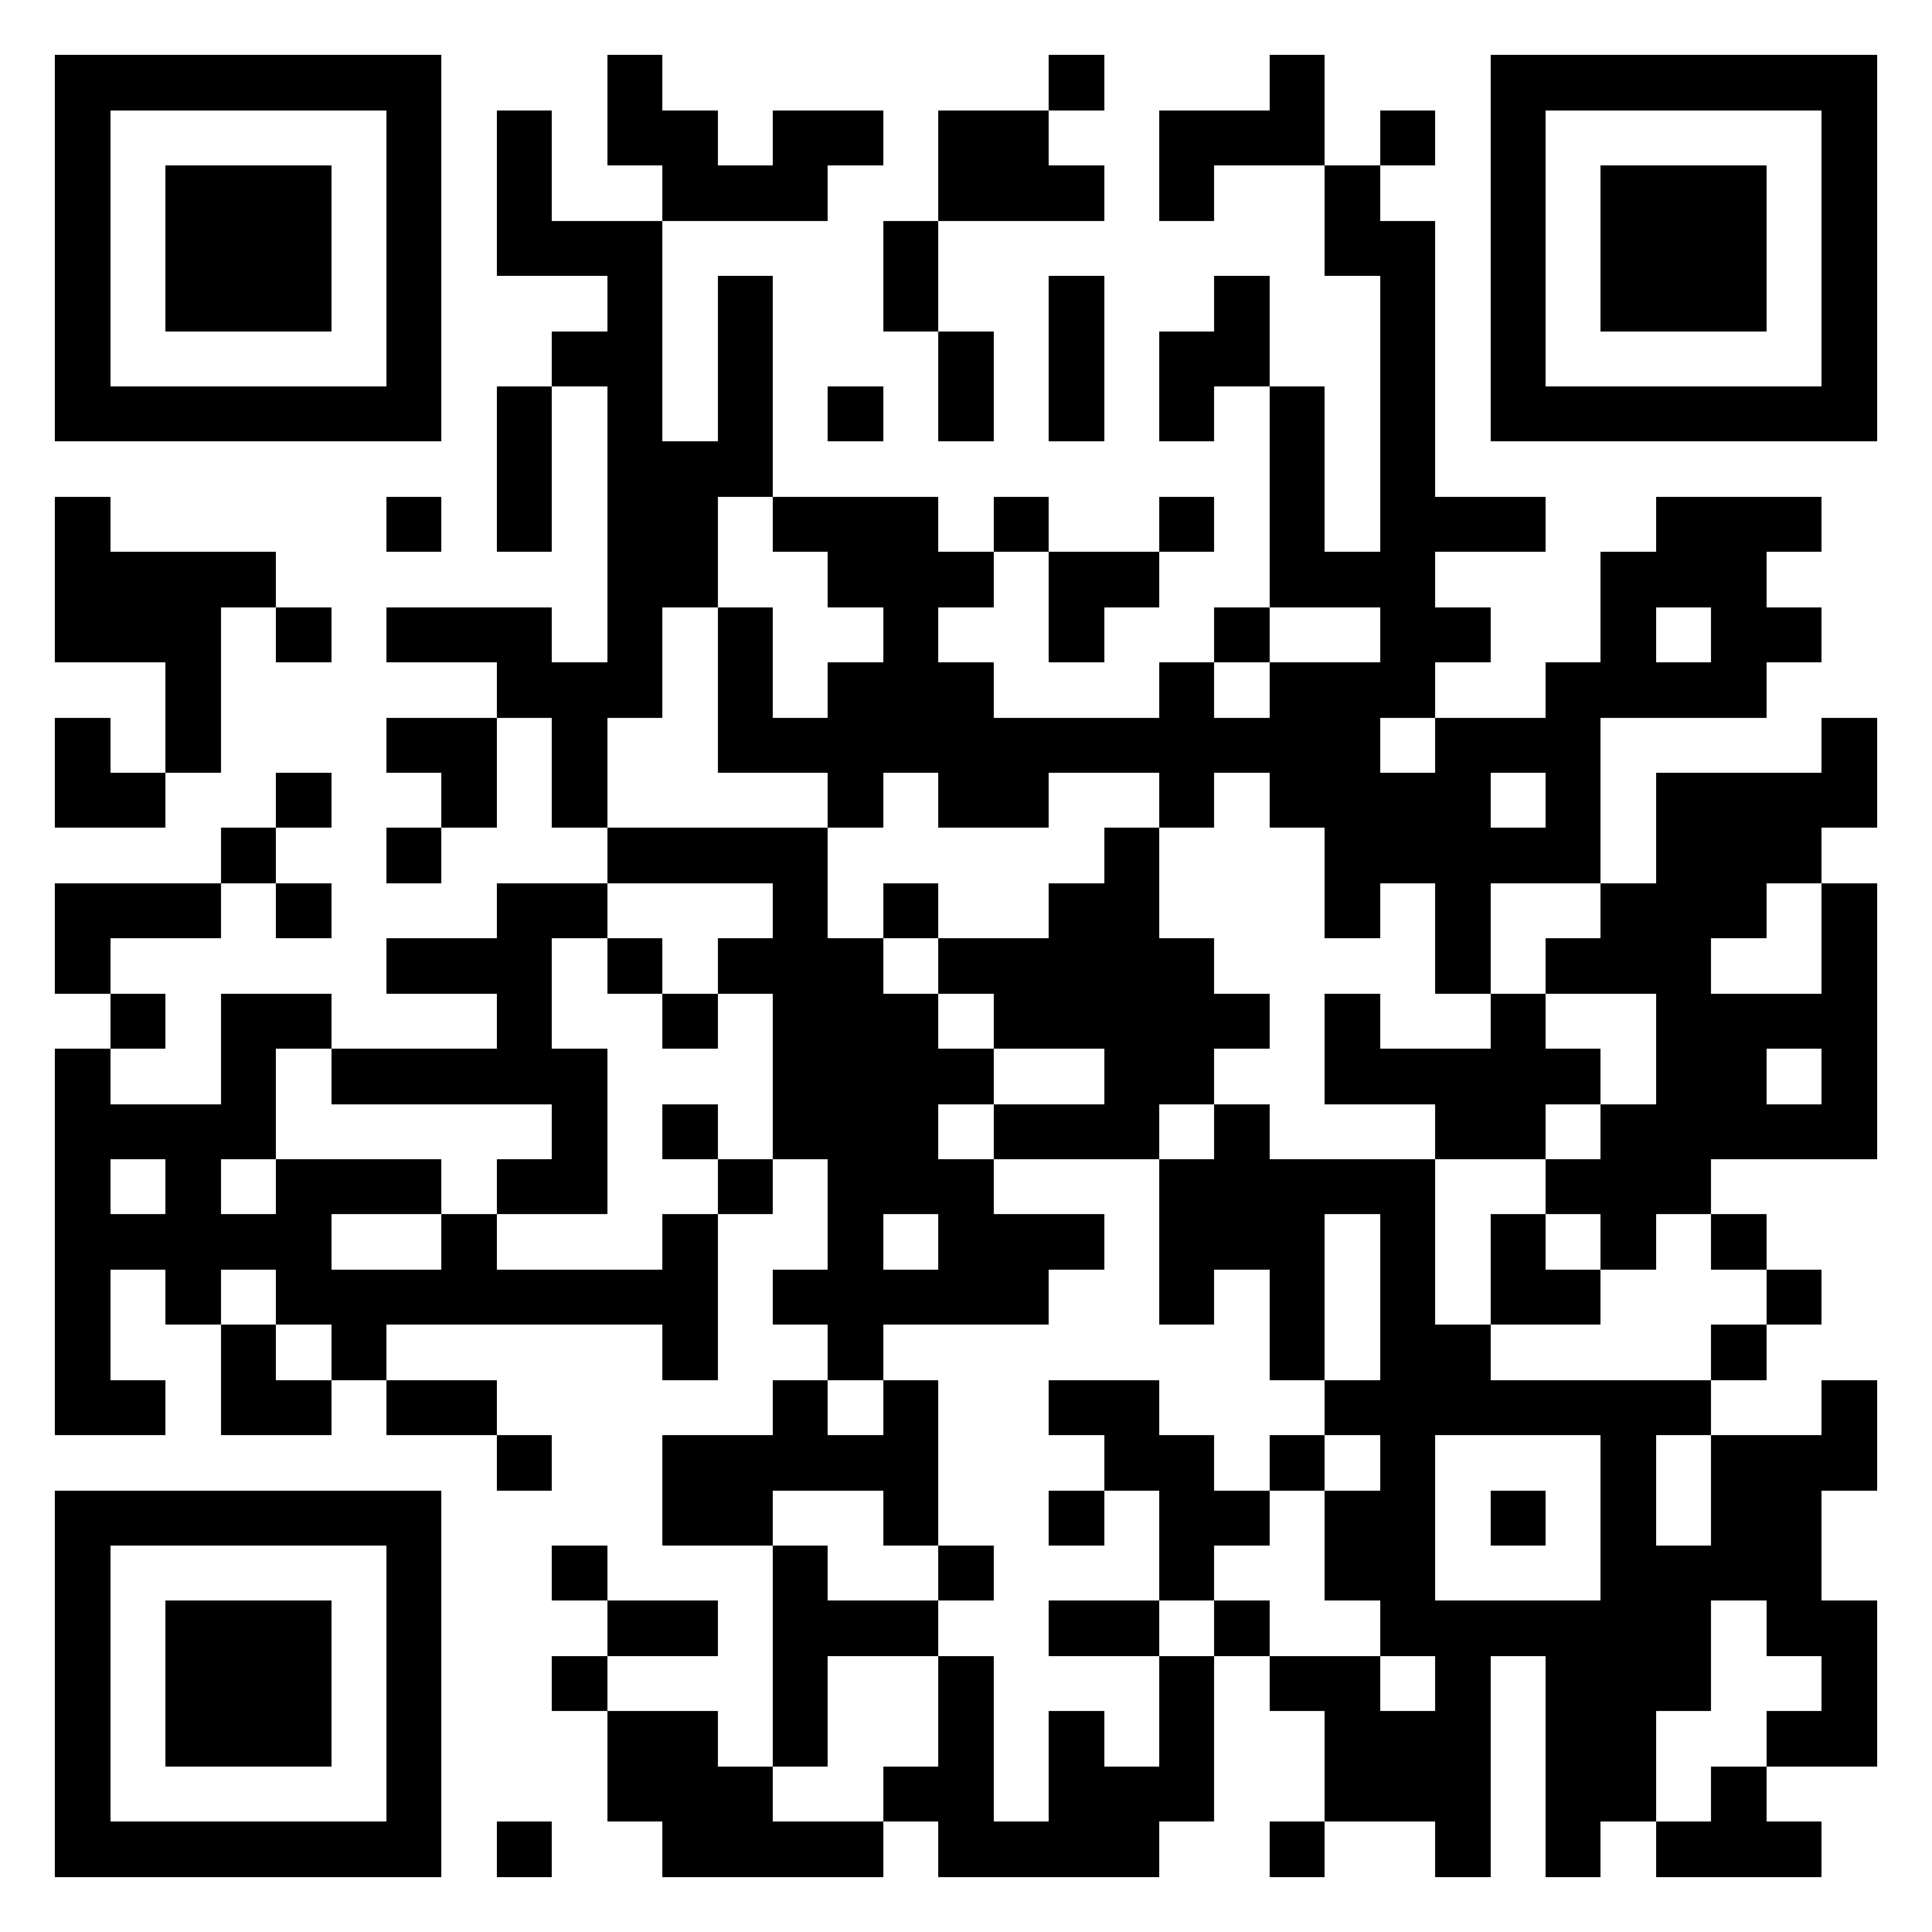
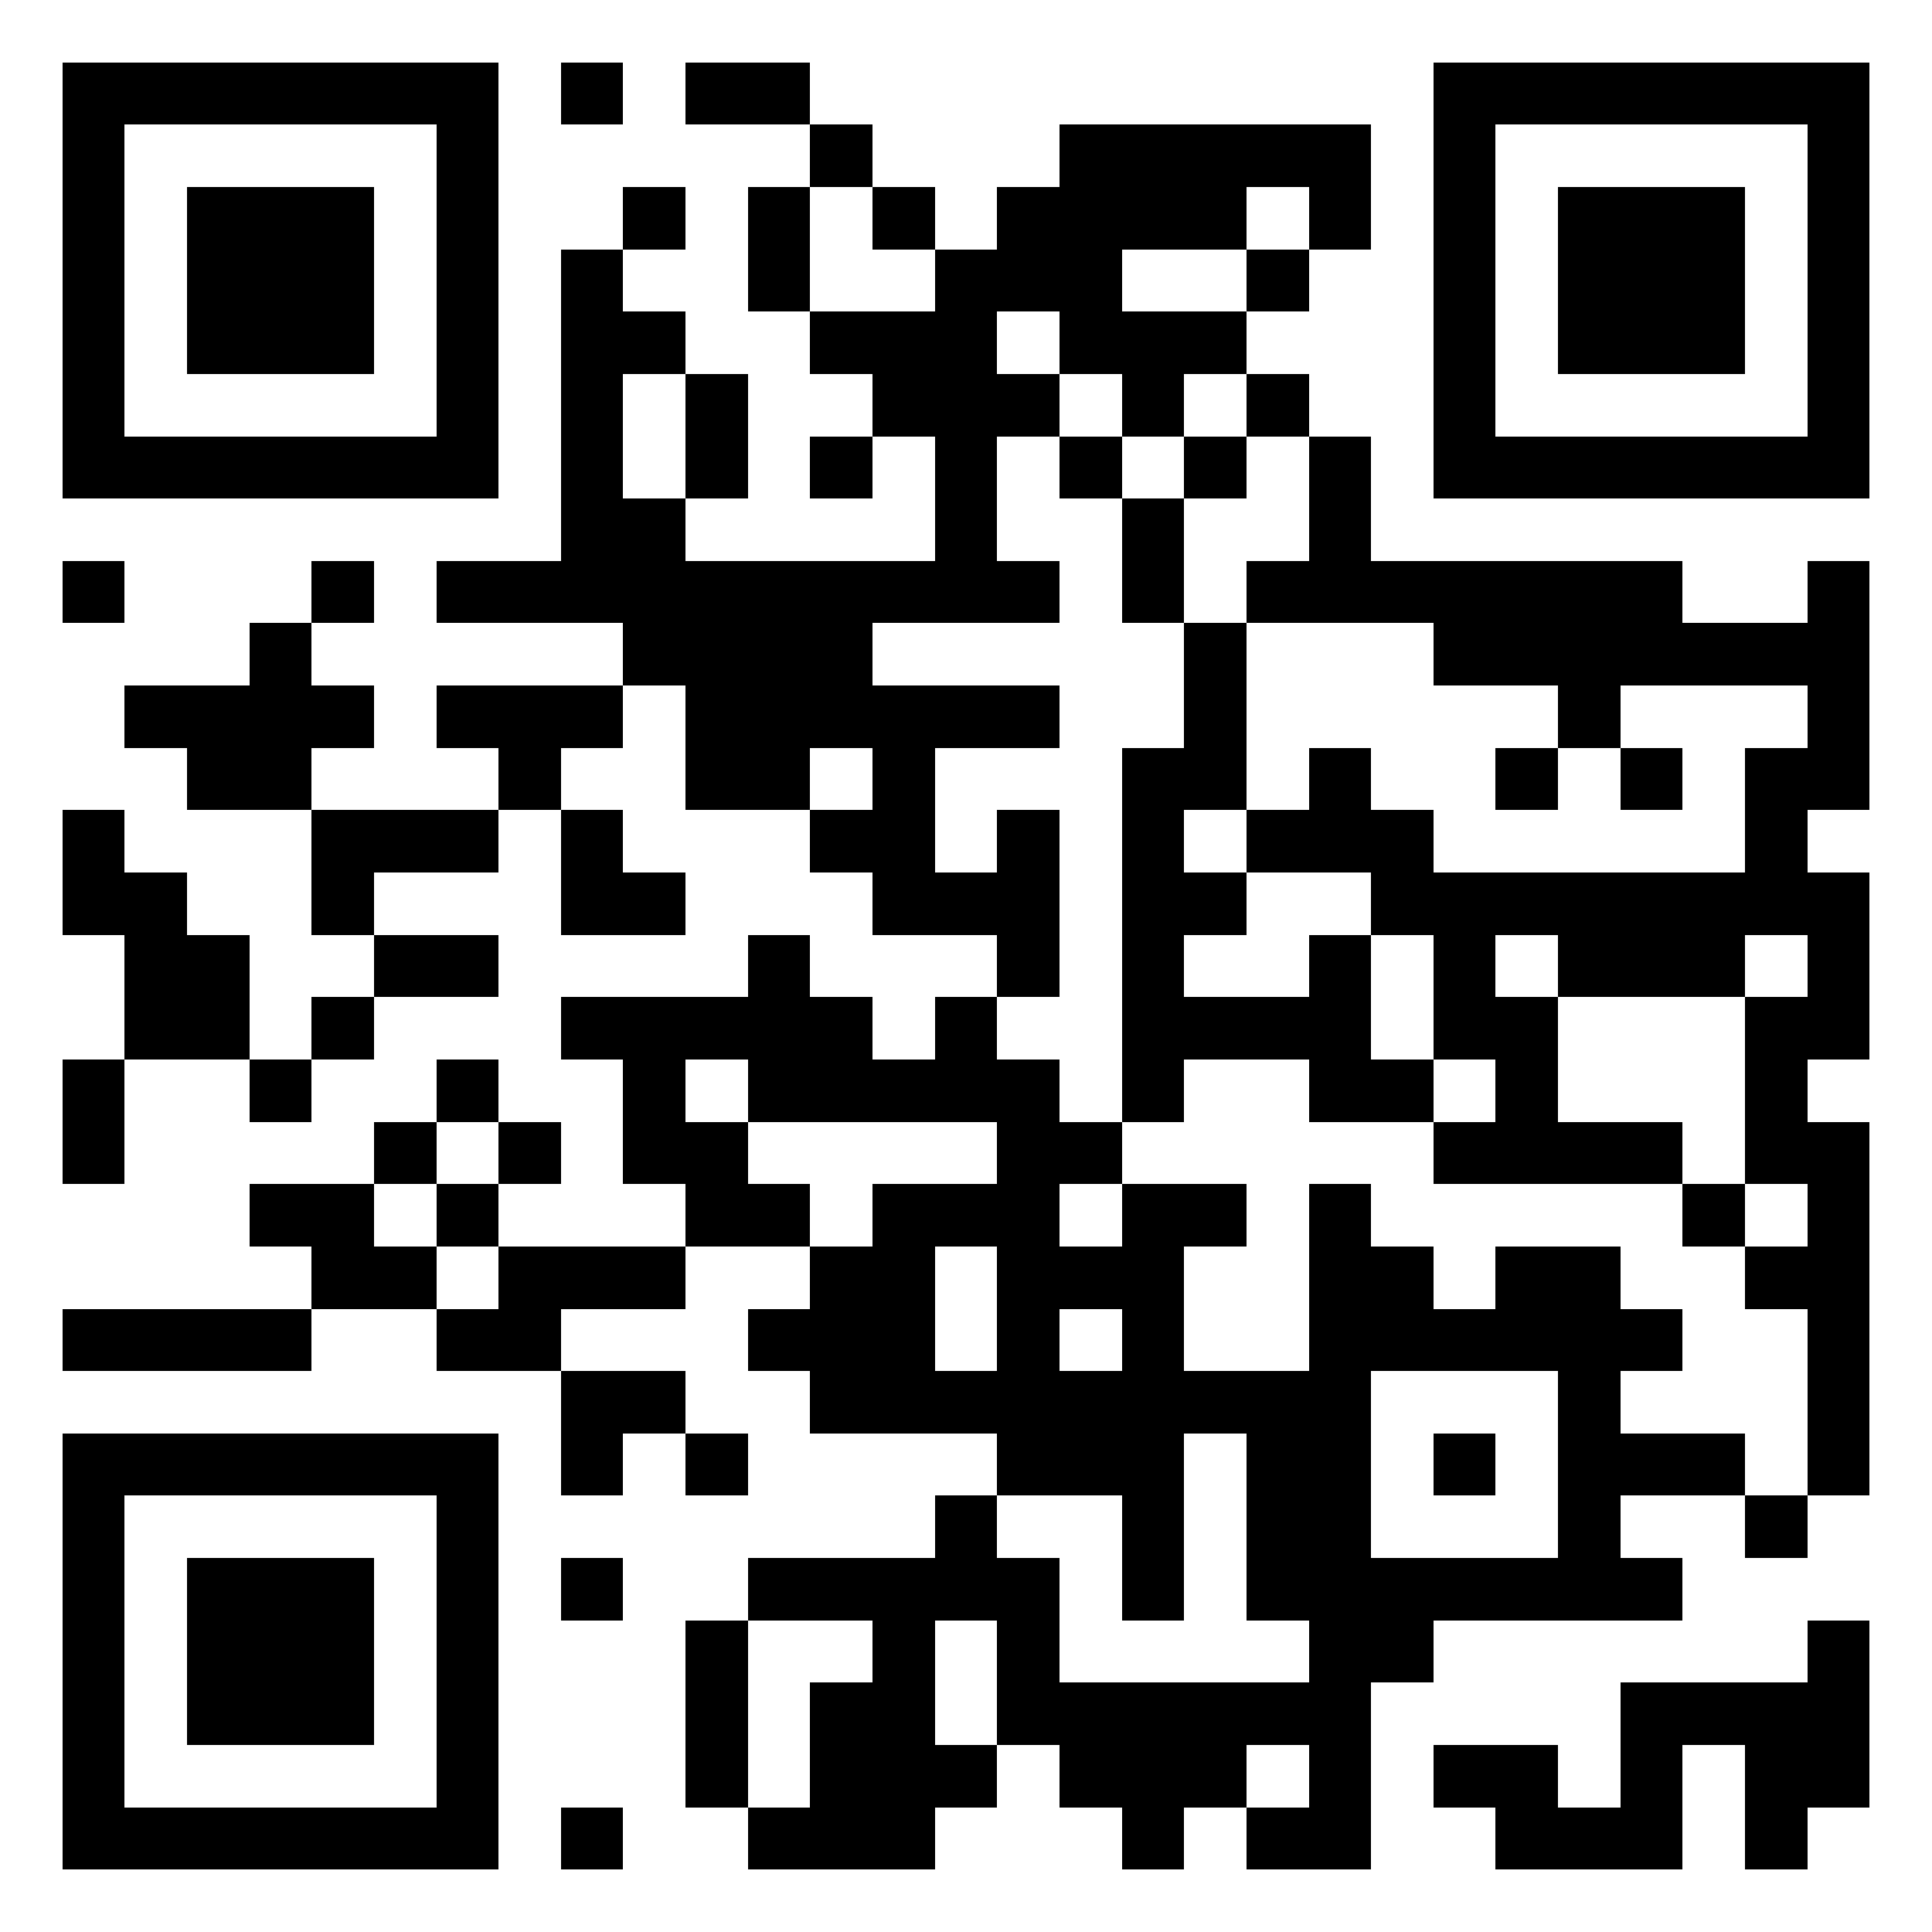
- <svg xmlns="http://www.w3.org/2000/svg" viewBox="0 0 35 35" shape-rendering="crispEdges">
-   <path fill="#ffffff" d="M0 0h35v35H0z" />
-   <path stroke="#000000" d="M1 1.5h7m3 0h1m7 0h1m3 0h1m3 0h7M1 2.5h1m5 0h1m1 0h1m1 0h2m1 0h2m1 0h2m2 0h3m1 0h1m1 0h1m5 0h1M1 3.5h1m1 0h3m1 0h1m1 0h1m2 0h3m2 0h3m1 0h1m2 0h1m2 0h1m1 0h3m1 0h1M1 4.5h1m1 0h3m1 0h1m1 0h3m4 0h1m7 0h2m1 0h1m1 0h3m1 0h1M1 5.5h1m1 0h3m1 0h1m3 0h1m1 0h1m2 0h1m2 0h1m2 0h1m2 0h1m1 0h1m1 0h3m1 0h1M1 6.5h1m5 0h1m2 0h2m1 0h1m3 0h1m1 0h1m1 0h2m2 0h1m1 0h1m5 0h1M1 7.5h7m1 0h1m1 0h1m1 0h1m1 0h1m1 0h1m1 0h1m1 0h1m1 0h1m1 0h1m1 0h7M9 8.5h1m1 0h3m9 0h1m1 0h1M1 9.5h1m5 0h1m1 0h1m1 0h2m1 0h3m1 0h1m2 0h1m1 0h1m1 0h3m2 0h3M1 10.5h4m6 0h2m2 0h3m1 0h2m2 0h3m3 0h3M1 11.5h3m1 0h1m1 0h3m1 0h1m1 0h1m2 0h1m2 0h1m2 0h1m2 0h2m2 0h1m1 0h2M3 12.5h1m5 0h3m1 0h1m1 0h3m3 0h1m1 0h3m2 0h4M1 13.5h1m1 0h1m3 0h2m1 0h1m2 0h12m1 0h3m4 0h1M1 14.5h2m2 0h1m2 0h1m1 0h1m4 0h1m1 0h2m2 0h1m1 0h4m1 0h1m1 0h4M4 15.5h1m2 0h1m3 0h4m5 0h1m3 0h5m1 0h3M1 16.5h3m1 0h1m3 0h2m3 0h1m1 0h1m2 0h2m3 0h1m1 0h1m2 0h3m1 0h1M1 17.5h1m5 0h3m1 0h1m1 0h3m1 0h5m4 0h1m1 0h3m2 0h1M2 18.5h1m1 0h2m3 0h1m2 0h1m1 0h3m1 0h5m1 0h1m2 0h1m2 0h4M1 19.5h1m2 0h1m1 0h5m3 0h4m2 0h2m2 0h5m1 0h2m1 0h1M1 20.5h4m5 0h1m1 0h1m1 0h3m1 0h3m1 0h1m3 0h2m1 0h5M1 21.5h1m1 0h1m1 0h3m1 0h2m2 0h1m1 0h3m3 0h5m2 0h3M1 22.5h5m2 0h1m3 0h1m2 0h1m1 0h3m1 0h3m1 0h1m1 0h1m1 0h1m1 0h1M1 23.5h1m1 0h1m1 0h8m1 0h5m2 0h1m1 0h1m1 0h1m1 0h2m3 0h1M1 24.5h1m2 0h1m1 0h1m5 0h1m2 0h1m7 0h1m1 0h2m4 0h1M1 25.5h2m1 0h2m1 0h2m5 0h1m1 0h1m2 0h2m3 0h7m2 0h1M9 26.5h1m2 0h5m3 0h2m1 0h1m1 0h1m3 0h1m1 0h3M1 27.5h7m4 0h2m2 0h1m2 0h1m1 0h2m1 0h2m1 0h1m1 0h1m1 0h2M1 28.5h1m5 0h1m2 0h1m3 0h1m2 0h1m3 0h1m2 0h2m3 0h4M1 29.5h1m1 0h3m1 0h1m3 0h2m1 0h3m2 0h2m1 0h1m2 0h6m1 0h2M1 30.5h1m1 0h3m1 0h1m2 0h1m3 0h1m2 0h1m3 0h1m1 0h2m1 0h1m1 0h3m2 0h1M1 31.5h1m1 0h3m1 0h1m3 0h2m1 0h1m2 0h1m1 0h1m1 0h1m2 0h3m1 0h2m2 0h2M1 32.5h1m5 0h1m3 0h3m2 0h2m1 0h3m2 0h3m1 0h2m1 0h1M1 33.5h7m1 0h1m2 0h4m1 0h4m2 0h1m2 0h1m1 0h1m1 0h3" />
+ <svg xmlns="http://www.w3.org/2000/svg" viewBox="0 0 31 31" shape-rendering="crispEdges">
+   <path fill="#ffffff" d="M0 0h31v31H0z" />
+   <path stroke="#000000" d="M1 1.5h7m1 0h1m1 0h2m10 0h7M1 2.5h1m5 0h1m5 0h1m3 0h5m1 0h1m5 0h1M1 3.5h1m1 0h3m1 0h1m2 0h1m1 0h1m1 0h1m1 0h4m1 0h1m1 0h1m1 0h3m1 0h1M1 4.5h1m1 0h3m1 0h1m1 0h1m2 0h1m2 0h3m2 0h1m2 0h1m1 0h3m1 0h1M1 5.5h1m1 0h3m1 0h1m1 0h2m2 0h3m1 0h3m3 0h1m1 0h3m1 0h1M1 6.5h1m5 0h1m1 0h1m1 0h1m2 0h3m1 0h1m1 0h1m2 0h1m5 0h1M1 7.5h7m1 0h1m1 0h1m1 0h1m1 0h1m1 0h1m1 0h1m1 0h1m1 0h7M9 8.5h2m4 0h1m2 0h1m2 0h1M1 9.5h1m3 0h1m1 0h10m1 0h1m1 0h7m2 0h1M4 10.5h1m5 0h4m5 0h1m3 0h7M2 11.5h4m1 0h3m1 0h6m2 0h1m5 0h1m3 0h1M3 12.5h2m3 0h1m2 0h2m1 0h1m3 0h2m1 0h1m2 0h1m1 0h1m1 0h2M1 13.5h1m3 0h3m1 0h1m3 0h2m1 0h1m1 0h1m1 0h3m5 0h1M1 14.5h2m2 0h1m3 0h2m3 0h3m1 0h2m2 0h8M2 15.5h2m2 0h2m4 0h1m3 0h1m1 0h1m2 0h1m1 0h1m1 0h3m1 0h1M2 16.5h2m1 0h1m3 0h5m1 0h1m2 0h4m1 0h2m3 0h2M1 17.5h1m2 0h1m2 0h1m2 0h1m1 0h5m1 0h1m2 0h2m1 0h1m3 0h1M1 18.5h1m4 0h1m1 0h1m1 0h2m4 0h2m5 0h4m1 0h2M4 19.5h2m1 0h1m3 0h2m1 0h3m1 0h2m1 0h1m5 0h1m1 0h1M5 20.5h2m1 0h3m2 0h2m1 0h3m2 0h2m1 0h2m2 0h2M1 21.5h4m2 0h2m3 0h3m1 0h1m1 0h1m2 0h6m2 0h1M9 22.5h2m2 0h9m3 0h1m3 0h1M1 23.5h7m1 0h1m1 0h1m4 0h3m1 0h2m1 0h1m1 0h3m1 0h1M1 24.5h1m5 0h1m7 0h1m2 0h1m1 0h2m3 0h1m2 0h1M1 25.5h1m1 0h3m1 0h1m1 0h1m2 0h5m1 0h1m1 0h7M1 26.5h1m1 0h3m1 0h1m3 0h1m2 0h1m1 0h1m4 0h2m6 0h1M1 27.5h1m1 0h3m1 0h1m3 0h1m1 0h2m1 0h6m4 0h4M1 28.5h1m5 0h1m3 0h1m1 0h3m1 0h3m1 0h1m1 0h2m1 0h1m1 0h2M1 29.5h7m1 0h1m2 0h3m3 0h1m1 0h2m2 0h3m1 0h1" />
</svg>
